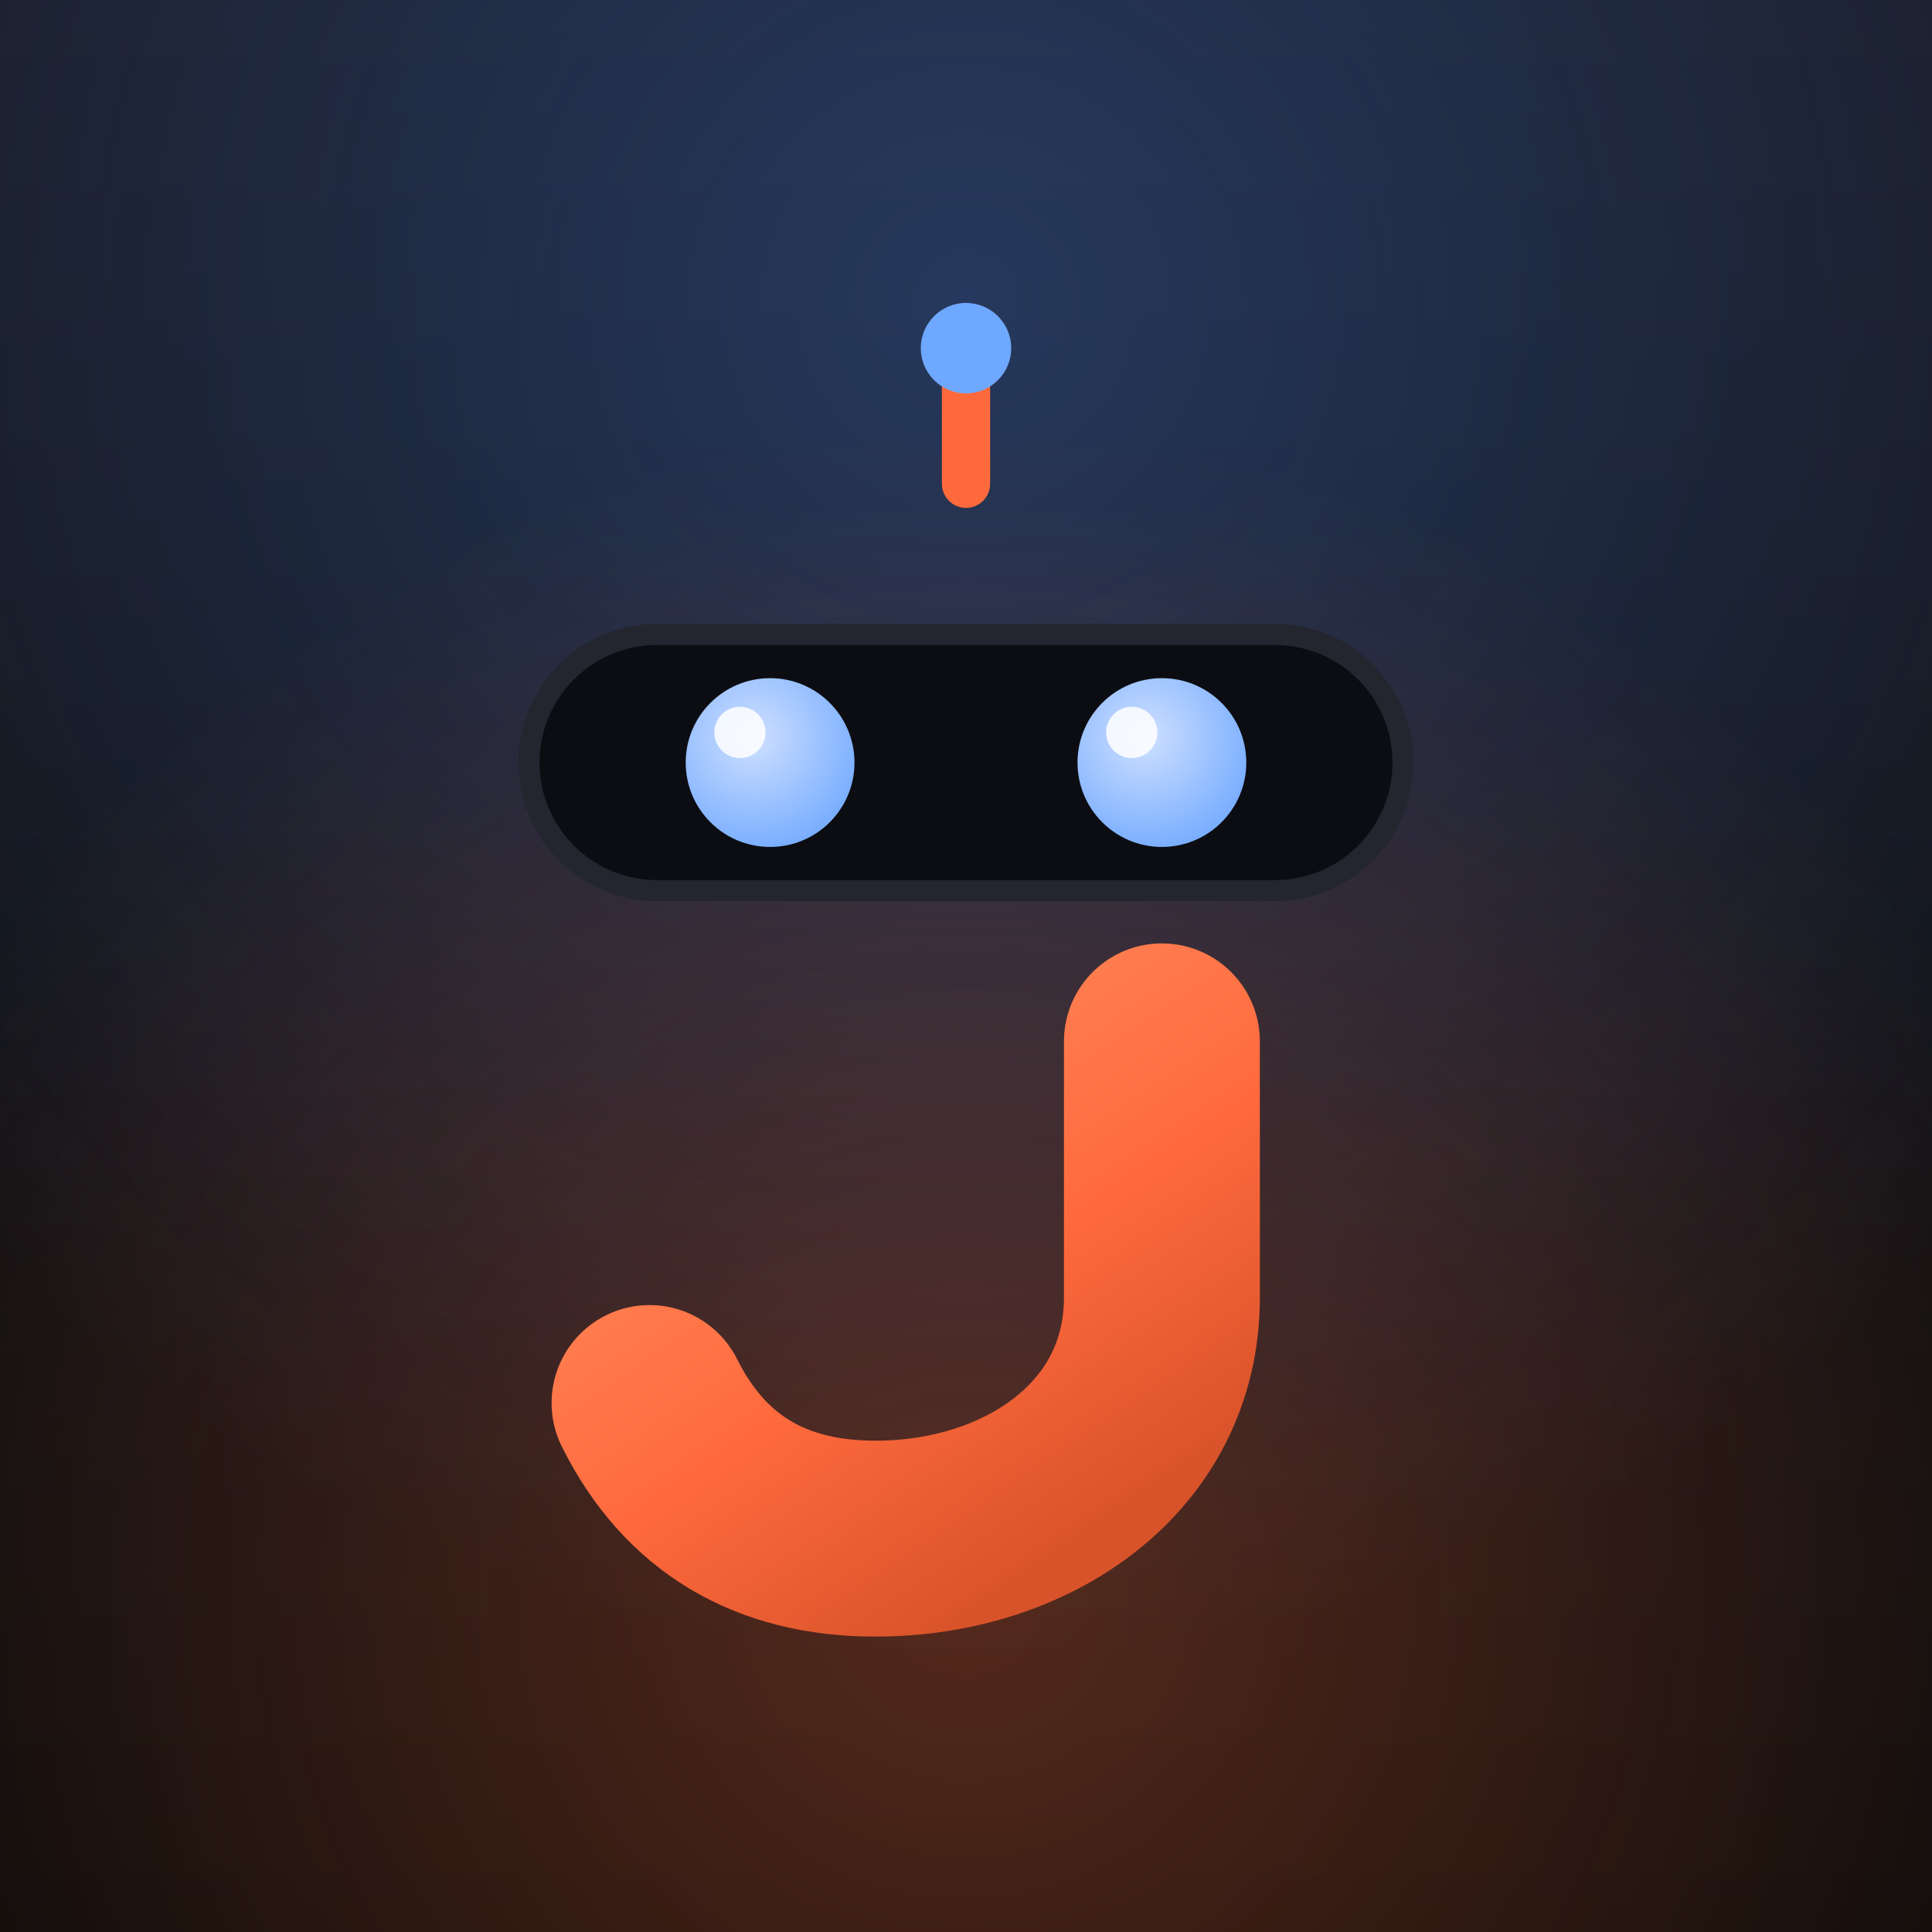
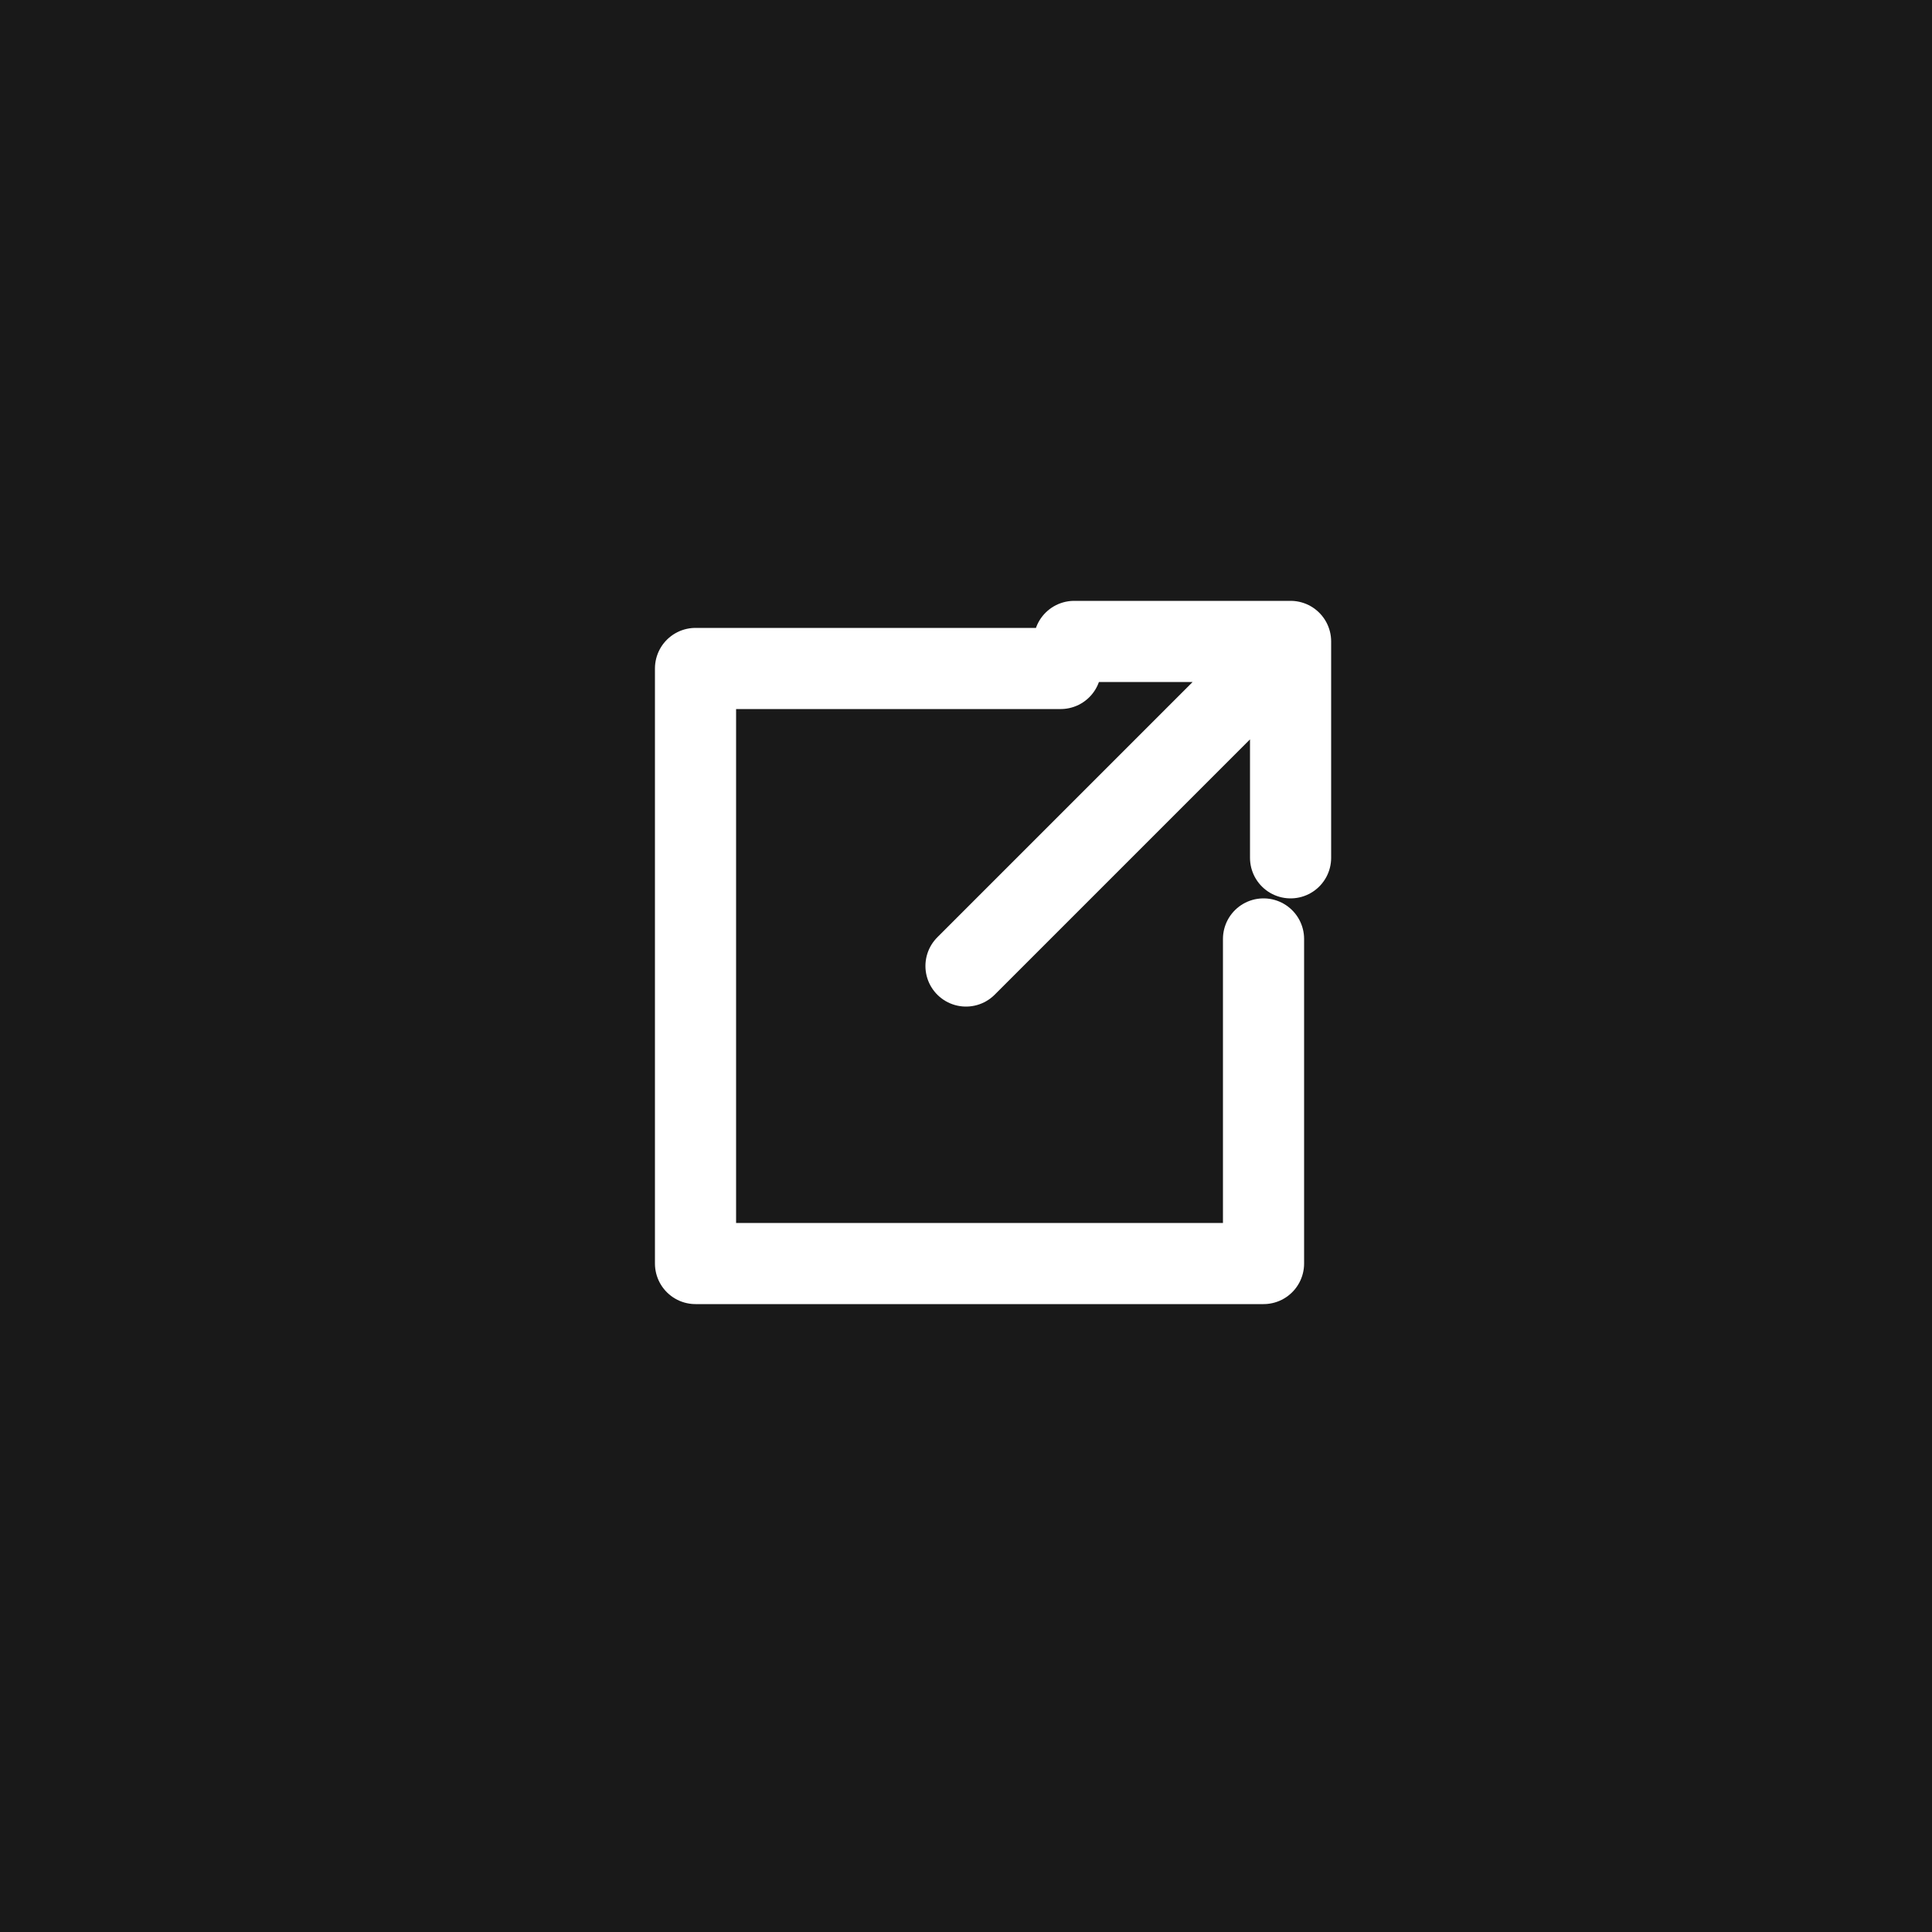
- <svg xmlns="http://www.w3.org/2000/svg" width="100" height="100" viewBox="0 0 100 100" role="img" aria-label="JobPilot">
-   <defs>
-     <linearGradient id="mbg" x1="0" y1="0" x2="0" y2="1">
-       <stop offset="0" stop-color="#191A22" />
-       <stop offset="1" stop-color="#0B0B0A" />
-     </linearGradient>
-     <linearGradient id="mflame" x1="0.15" y1="0" x2="0.85" y2="1">
-       <stop offset="0" stop-color="#FF8A5C" />
-       <stop offset="0.55" stop-color="#FF6A3D" />
-       <stop offset="1" stop-color="#D9532A" />
-     </linearGradient>
-     <radialGradient id="mcrown" cx="0.5" cy="0.16" r="0.7">
-       <stop offset="0" stop-color="#4C8DFF" stop-opacity="0.28" />
-       <stop offset="1" stop-color="#4C8DFF" stop-opacity="0" />
-     </radialGradient>
-     <radialGradient id="member" cx="0.5" cy="0.82" r="0.6">
-       <stop offset="0" stop-color="#FF6A3D" stop-opacity="0.3" />
-       <stop offset="1" stop-color="#FF6A3D" stop-opacity="0" />
-     </radialGradient>
-     <radialGradient id="meye" cx="0.4" cy="0.35" r="0.75">
-       <stop offset="0" stop-color="#CFE0FF" />
-       <stop offset="1" stop-color="#6FA8FF" />
-     </radialGradient>
-   </defs>
-   <rect width="100" height="100" fill="url(#mbg)" />
-   <rect width="100" height="100" fill="url(#mcrown)" />
-   <rect width="100" height="100" fill="url(#member)" />
-   <g transform="translate(50 50) scale(0.78) translate(-50 -48)">
-     <line x1="50" y1="16" x2="50" y2="9.5" stroke="#FF6A3D" stroke-width="3.2" stroke-linecap="round" />
-     <circle cx="50" cy="7" r="3" fill="#6FA8FF" />
-     <rect x="21" y="26" width="58" height="17" rx="8.5" fill="#0C0D13" stroke="#23252F" stroke-width="1.4" />
-     <circle cx="37" cy="34.5" r="5.6" fill="url(#meye)" />
-     <circle cx="63" cy="34.5" r="5.6" fill="url(#meye)" />
-     <circle cx="35" cy="32.5" r="1.7" fill="#FFFFFF" fill-opacity="0.85" />
-     <circle cx="61" cy="32.5" r="1.7" fill="#FFFFFF" fill-opacity="0.85" />
-     <path d="M45 53 L67 53" fill="none" stroke="url(#mflame)" stroke-width="13" stroke-linecap="round" />
-     <path d="M63 53 L63 70 C63 80 54 86 44 86 C37 86 32 83 29 77" fill="none" stroke="url(#mflame)" stroke-width="13" stroke-linecap="round" stroke-linejoin="round" />
+ <svg xmlns="http://www.w3.org/2000/svg" viewBox="0 0 100 100">
+   <rect width="100" height="100" fill="#191919" />
+   <g transform="translate(15 15) scale(.7)">
+     <path d="M57 28H30V72H72V48M50 50L74 26M58 26H74V42" fill="none" stroke="white" stroke-width="6" stroke-linecap="round" stroke-linejoin="round" />
  </g>
</svg>
